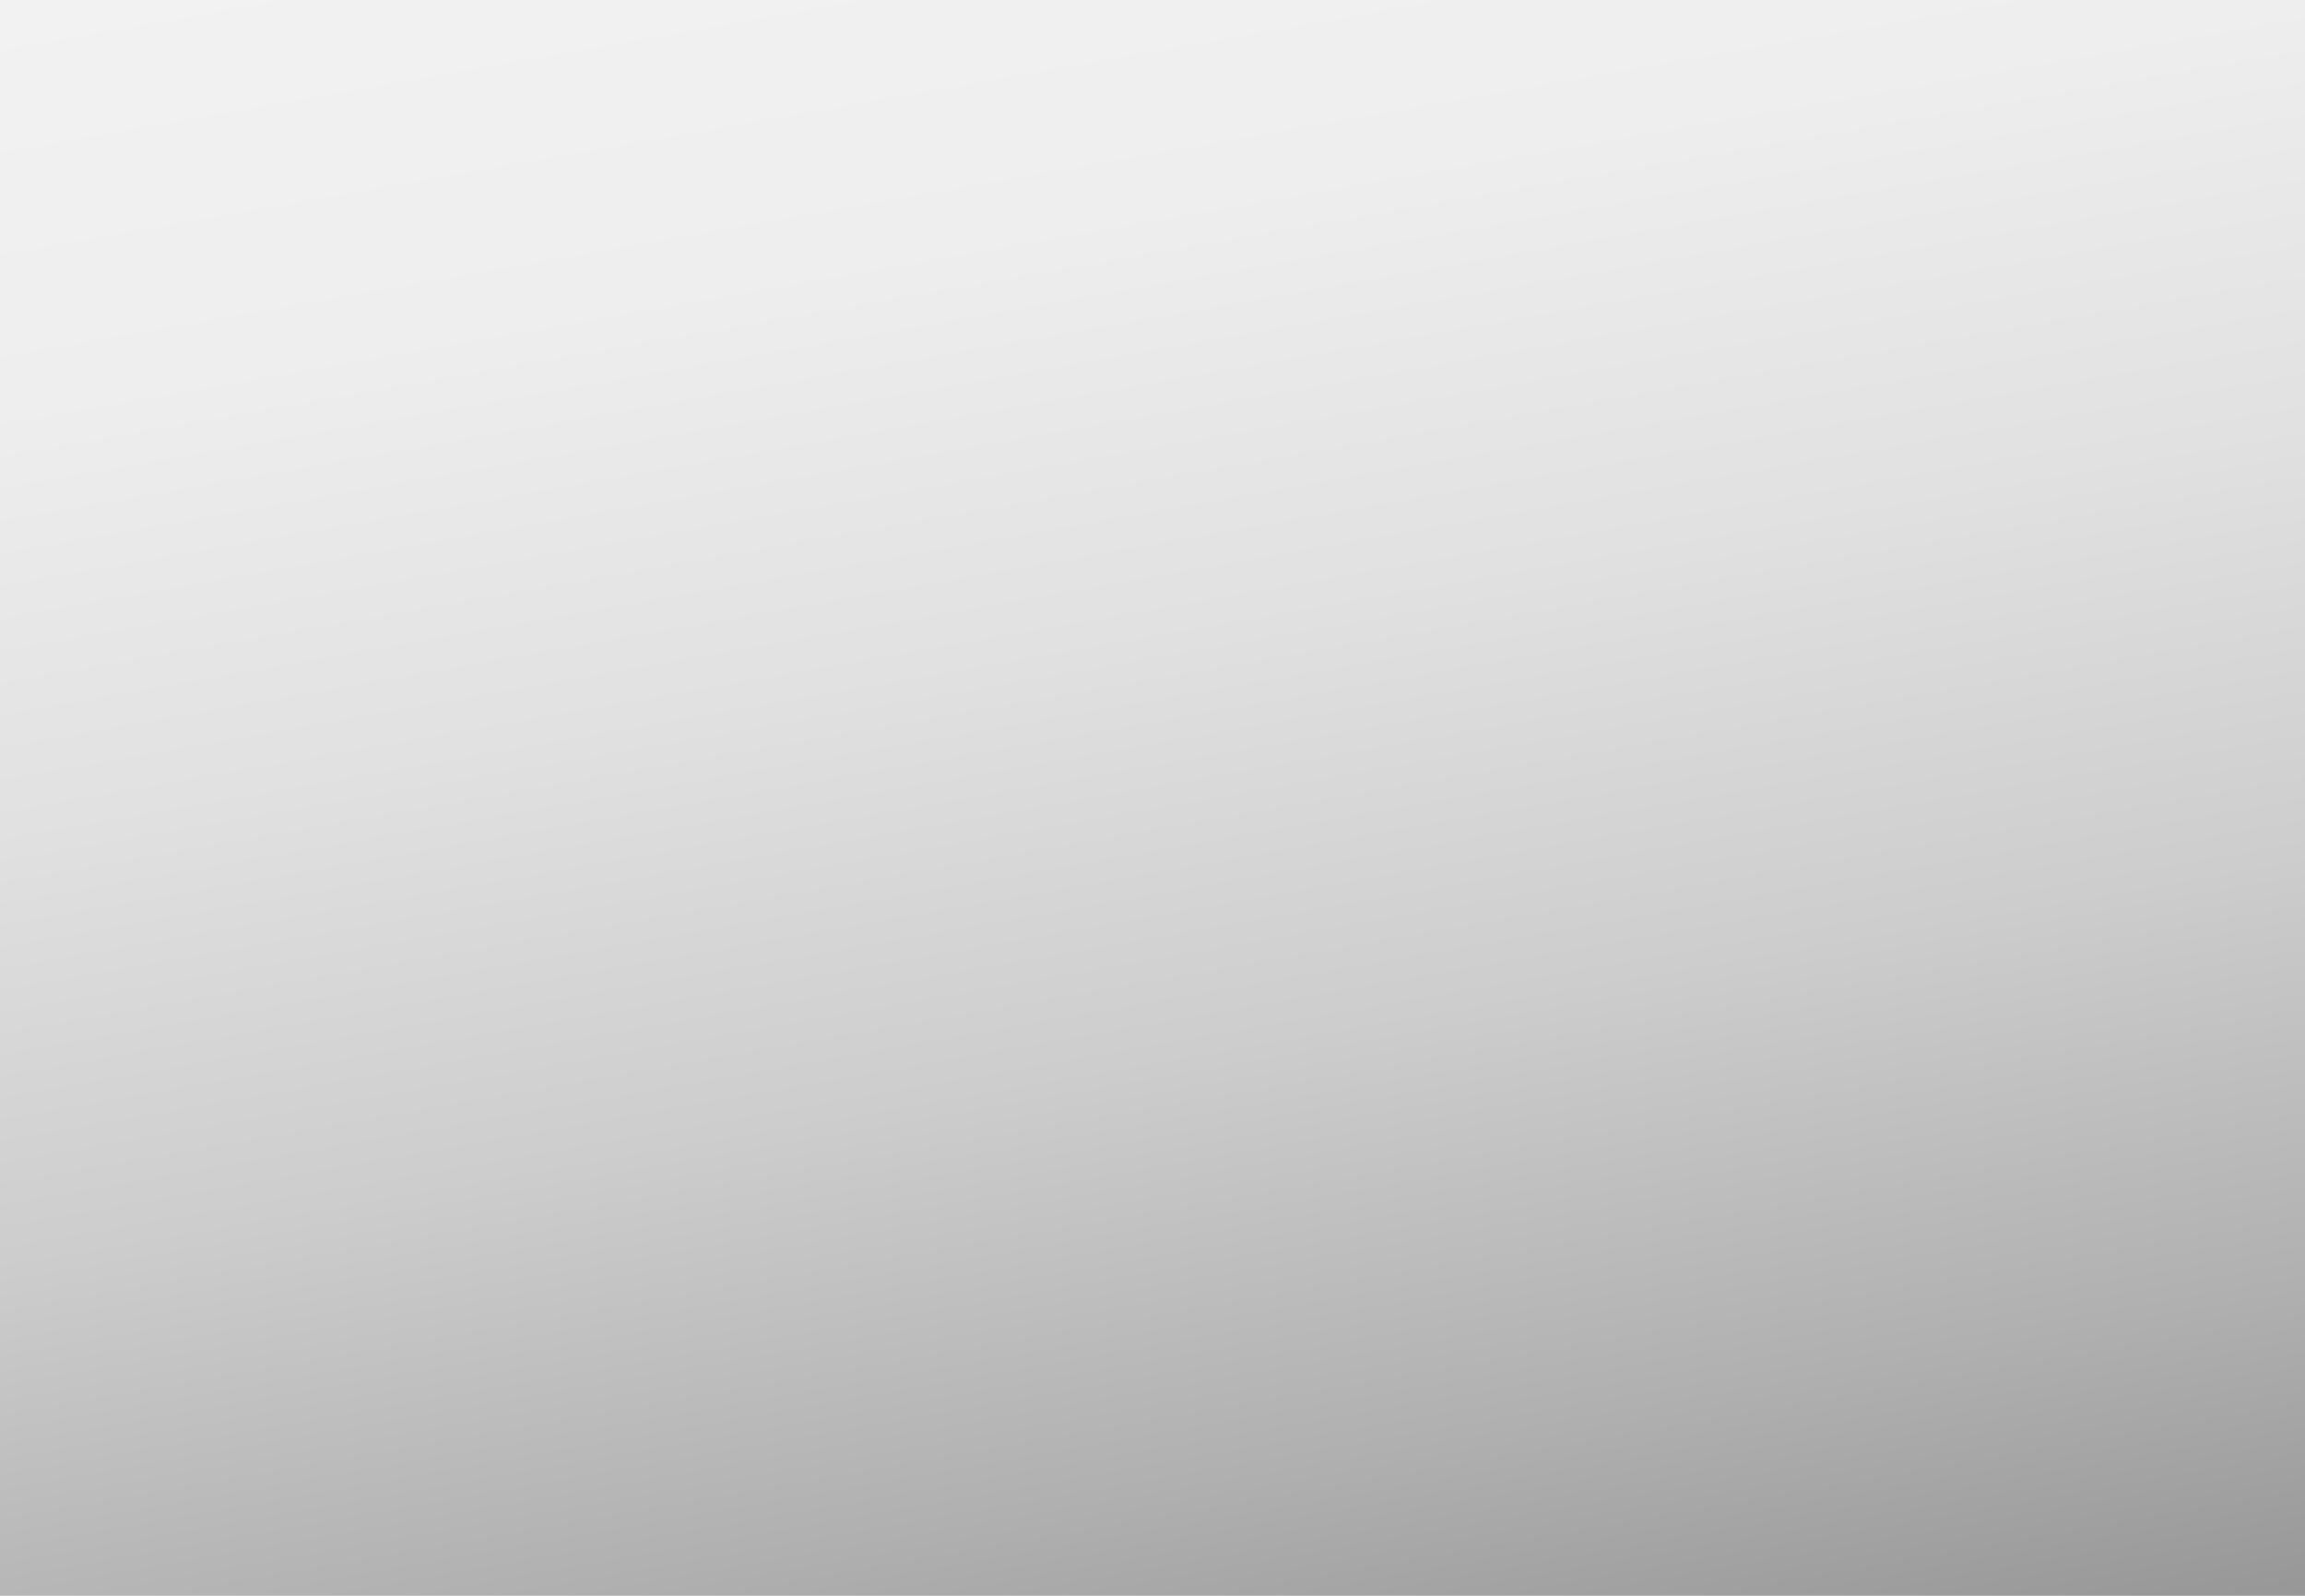
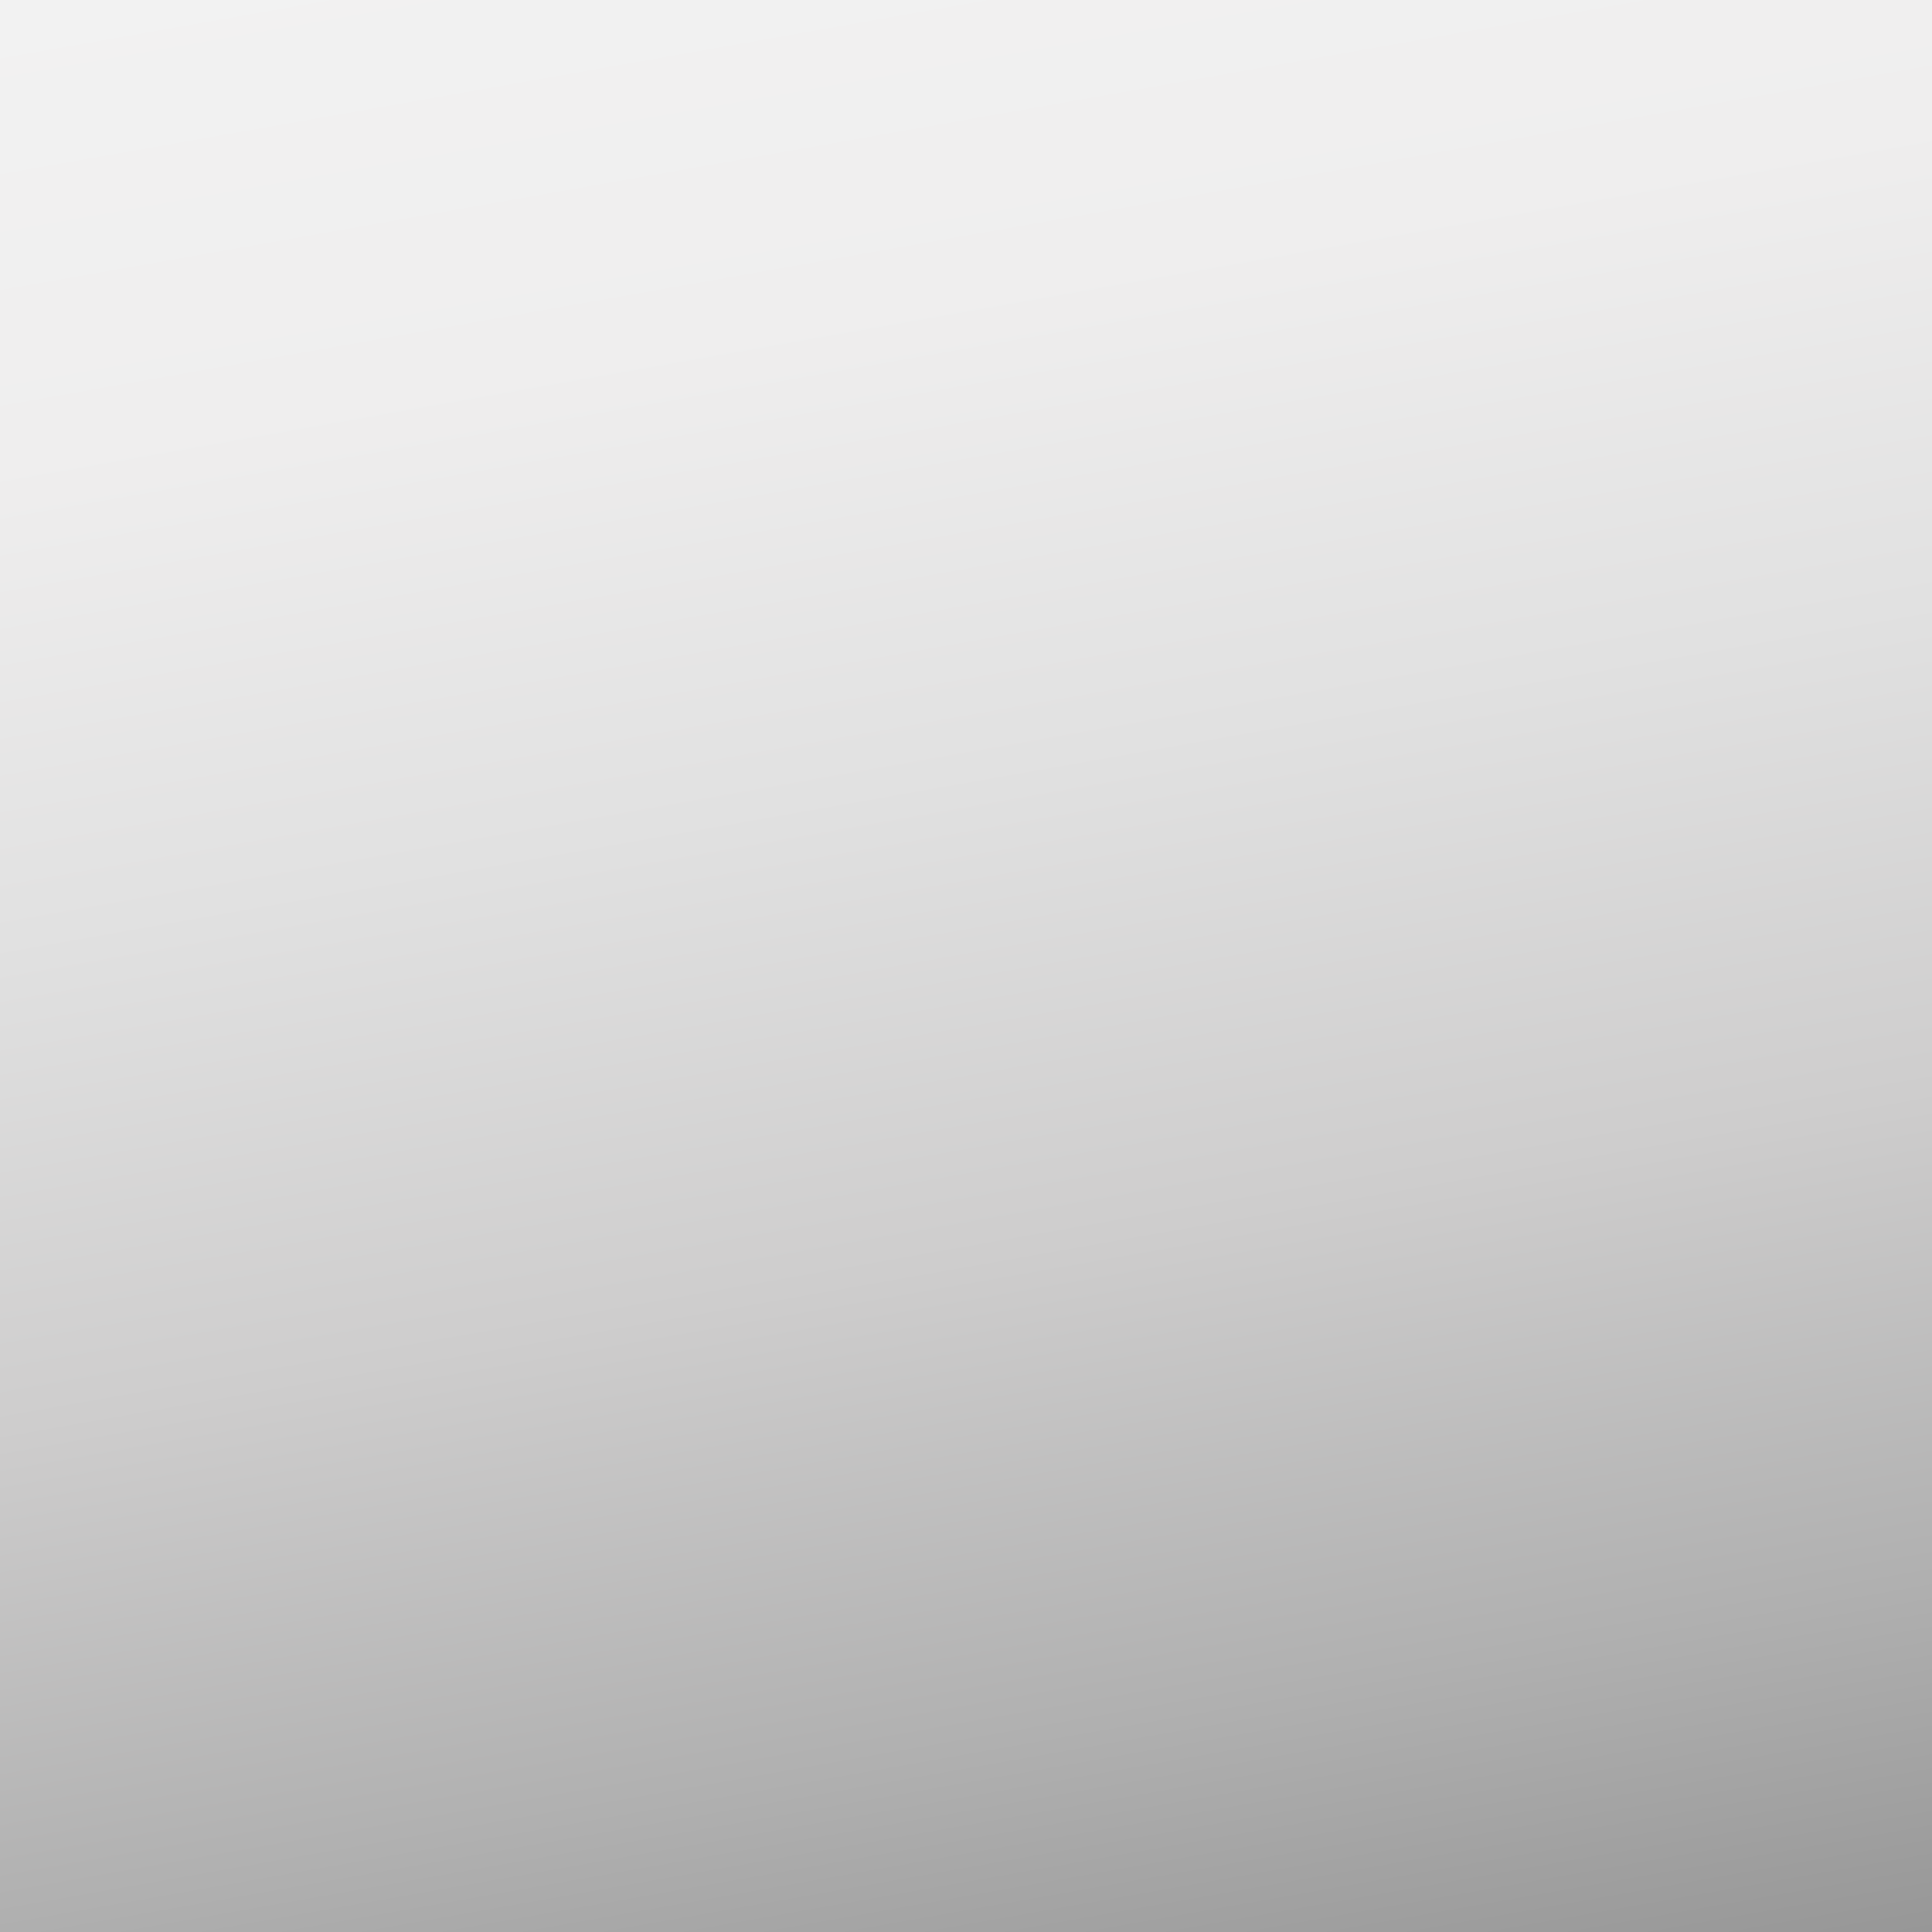
- <svg xmlns="http://www.w3.org/2000/svg" version="1.1" x="0px" y="0px" width="39px" height="27px" viewBox="0 0 39 27" overflow="visible" enable-background="new 0 0 39 27" xml:space="preserve">
+ <svg xmlns="http://www.w3.org/2000/svg" version="1.1" x="0px" y="0px" width="35px" height="35px" viewBox="0 0 35 35" overflow="visible" enable-background="new 0 0 35 35" xml:space="preserve">
  <defs>
</defs>
-   <linearGradient id="SVGID_1_" gradientUnits="userSpaceOnUse" x1="-68.603" y1="813.572" x2="-74.397" y2="846.427" gradientTransform="matrix(1 0 0 -1 91 843.5)">
+   <linearGradient id="SVGID_1_" gradientUnits="userSpaceOnUse" x1="-69.981" y1="-239.965" x2="-77.021" y2="-200.035" gradientTransform="matrix(1 0 0 -1 91 -202.5)">
    <stop offset="0" style="stop-color:#979797" />
    <stop offset="0.156" style="stop-color:#B0B0B0" />
    <stop offset="0.371" style="stop-color:#CECDCD" />
    <stop offset="0.586" style="stop-color:#E1E1E1" />
    <stop offset="0.796" style="stop-color:#EFEEEE" />
    <stop offset="1" style="stop-color:#F2F2F2" />
  </linearGradient>
-   <rect fill="url(#SVGID_1_)" width="39" height="27" />
+   <rect fill="url(#SVGID_1_)" width="35" height="35" />
</svg>
